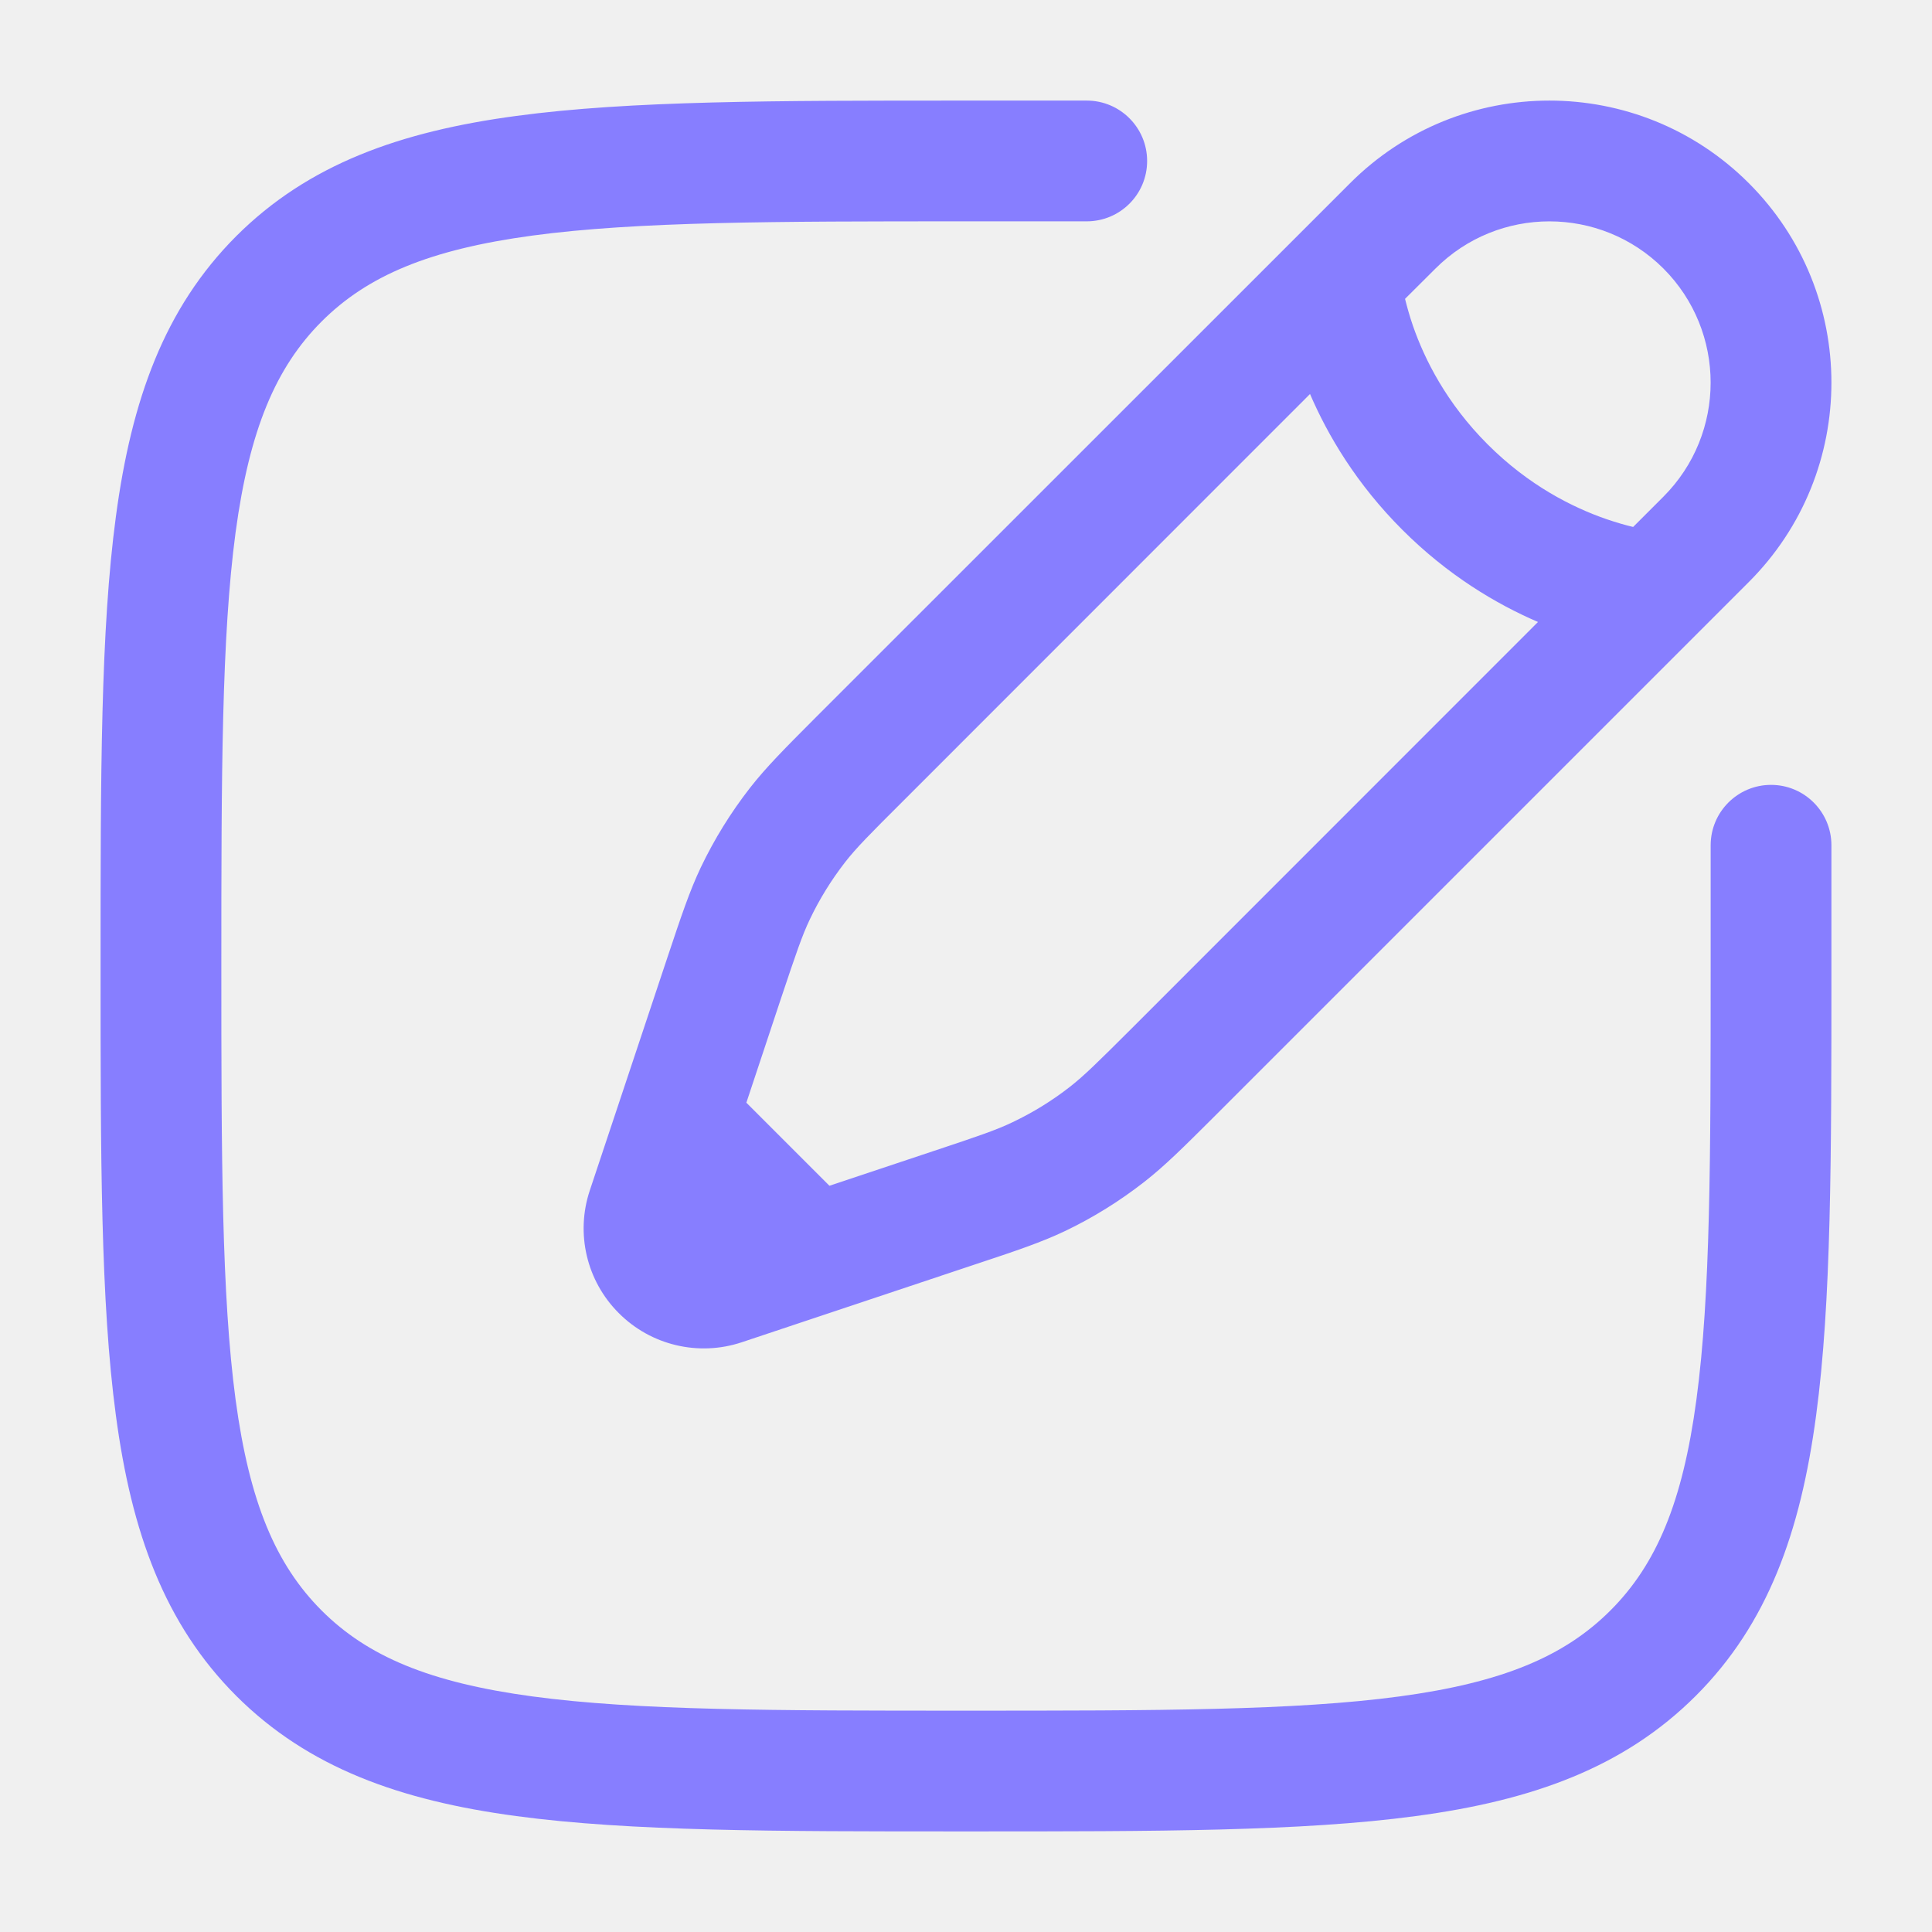
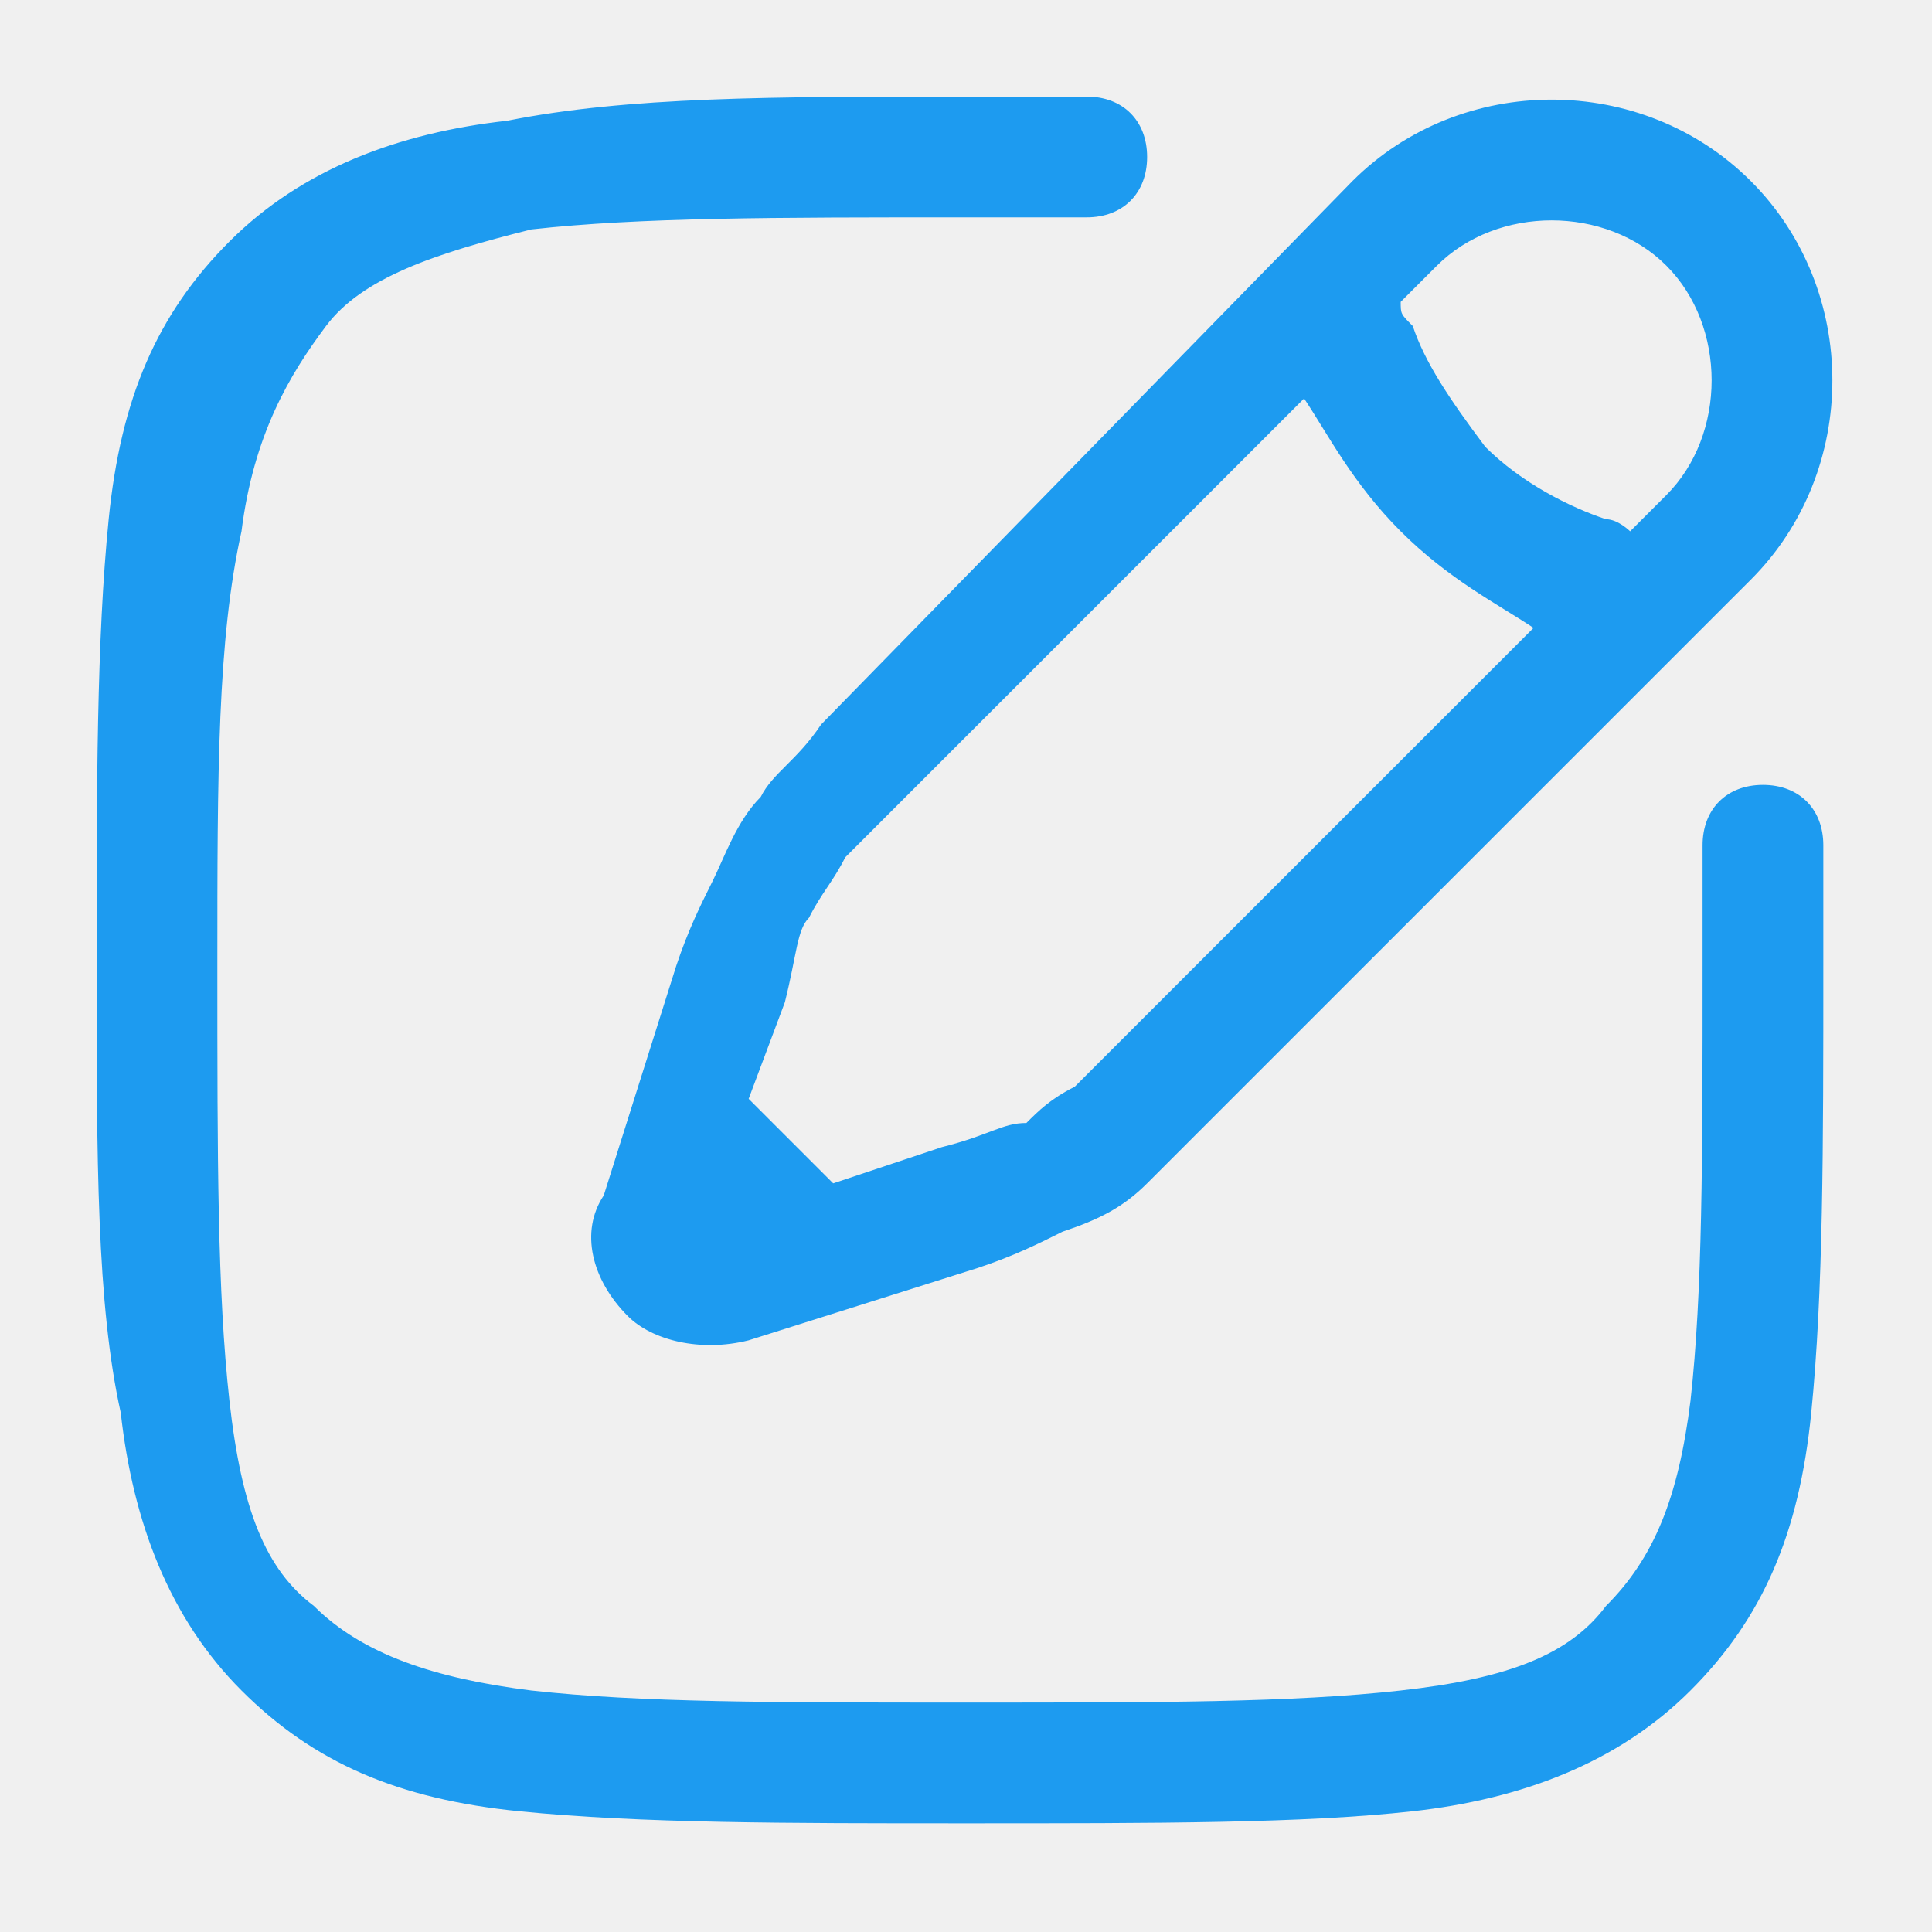
- <svg xmlns="http://www.w3.org/2000/svg" width="16" height="16" viewBox="0 0 16 16" fill="none">
-   <g clip-path="url(#clip0_993_5978)">
-     <path fill-rule="evenodd" clip-rule="evenodd" d="M7.962 0.833L9 0.833C9.276 0.833 9.5 1.057 9.5 1.333C9.5 1.61 9.276 1.833 9 1.833H8C6.415 1.833 5.276 1.834 4.409 1.951C3.557 2.066 3.043 2.283 2.663 2.663C2.284 3.043 2.066 3.557 1.951 4.409C1.835 5.276 1.833 6.415 1.833 8C1.833 9.586 1.835 10.724 1.951 11.591C2.066 12.443 2.284 12.957 2.663 13.337C3.043 13.717 3.557 13.934 4.409 14.049C5.276 14.166 6.415 14.167 8 14.167C9.586 14.167 10.725 14.166 11.591 14.049C12.443 13.934 12.957 13.717 13.337 13.337C13.717 12.957 13.935 12.443 14.049 11.591C14.166 10.724 14.167 9.586 14.167 8V7C14.167 6.724 14.391 6.5 14.667 6.5C14.943 6.5 15.167 6.724 15.167 7V8.038C15.167 9.577 15.167 10.783 15.04 11.724C14.911 12.687 14.641 13.447 14.044 14.044C13.447 14.64 12.688 14.911 11.724 15.04C10.783 15.167 9.577 15.167 8.038 15.167H7.962C6.423 15.167 5.217 15.167 4.276 15.04C3.313 14.911 2.553 14.64 1.956 14.044C1.36 13.447 1.089 12.687 0.96 11.724C0.833 10.783 0.833 9.577 0.833 8.038V7.962C0.833 6.423 0.833 5.217 0.96 4.276C1.089 3.313 1.36 2.553 1.956 1.956C2.553 1.36 3.313 1.089 4.276 0.96C5.217 0.833 6.423 0.833 7.962 0.833ZM11.181 1.517C12.092 0.605 13.571 0.605 14.483 1.517C15.395 2.429 15.395 3.908 14.483 4.82L10.051 9.252C9.803 9.499 9.648 9.654 9.475 9.789C9.271 9.948 9.051 10.085 8.818 10.196C8.62 10.29 8.411 10.36 8.079 10.47L6.143 11.116C5.786 11.235 5.391 11.142 5.125 10.875C4.858 10.609 4.765 10.215 4.885 9.857L5.53 7.921C5.641 7.589 5.71 7.381 5.804 7.183C5.916 6.949 6.052 6.729 6.211 6.525C6.346 6.352 6.501 6.197 6.748 5.949L11.181 1.517ZM13.776 2.224C13.254 1.703 12.409 1.703 11.888 2.224L11.636 2.475C11.652 2.539 11.673 2.616 11.702 2.7C11.798 2.976 11.979 3.339 12.32 3.68C12.662 4.022 13.024 4.202 13.3 4.298C13.385 4.327 13.461 4.349 13.525 4.364L13.776 4.113C14.297 3.591 14.297 2.746 13.776 2.224ZM12.737 5.151C12.393 5.003 11.992 4.766 11.613 4.387C11.234 4.008 10.997 3.607 10.849 3.263L7.479 6.634C7.201 6.911 7.092 7.021 6.999 7.14C6.885 7.287 6.787 7.445 6.707 7.613C6.642 7.749 6.593 7.895 6.468 8.268L6.181 9.132L6.869 9.82L7.732 9.532C8.105 9.408 8.252 9.358 8.387 9.293C8.555 9.213 8.714 9.115 8.86 9.001C8.979 8.908 9.089 8.799 9.367 8.522L12.737 5.151Z" fill="#877EFF" />
+ <svg xmlns="http://www.w3.org/2000/svg" xmlns:xlink="http://www.w3.org/1999/xlink" version="1.1" id="Layer_1" x="0px" y="0px" viewBox="0 0 16 16" style="enable-background:new 0 0 16 16;" xml:space="preserve">
+   <style type="text/css">
+ 	.st0{clip-path:url(#SVGID_00000051385301056684113970000005498528802563705735_);}
+ 	.st1{fill-rule:evenodd;clip-rule:evenodd;fill:#1D9BF0;}
+ </style>
+   <g>
+     <defs>
+       <rect id="SVGID_1_" width="16" height="16" />
+     </defs>
+     <clipPath id="SVGID_00000131329475642826403410000004980653816023469971_">
+       <use xlink:href="#SVGID_1_" style="overflow:visible;" />
+     </clipPath>
+     <g style="clip-path:url(#SVGID_00000131329475642826403410000004980653816023469971_);">
+       <path class="st1" d="M8,0.8h1c0.3,0,0.5,0.2,0.5,0.5c0,0.3-0.2,0.5-0.5,0.5H8c-1.6,0-2.7,0-3.6,0.1C3.6,2.1,3,2.3,2.7,2.7    S2.1,3.6,2,4.4C1.8,5.3,1.8,6.4,1.8,8s0,2.7,0.1,3.6c0.1,0.9,0.3,1.4,0.7,1.7C3,13.7,3.6,13.9,4.4,14c0.9,0.1,2,0.1,3.6,0.1    s2.7,0,3.6-0.1c0.9-0.1,1.4-0.3,1.7-0.7c0.4-0.4,0.6-0.9,0.7-1.7c0.1-0.9,0.1-2,0.1-3.6V7c0-0.3,0.2-0.5,0.5-0.5    c0.3,0,0.5,0.2,0.5,0.5v1c0,1.5,0,2.7-0.1,3.7c-0.1,1-0.4,1.7-1,2.3c-0.6,0.6-1.4,0.9-2.3,1c-0.9,0.1-2.1,0.1-3.7,0.1H8    c-1.5,0-2.7,0-3.7-0.1c-1-0.1-1.7-0.4-2.3-1c-0.6-0.6-0.9-1.4-1-2.3C0.8,10.8,0.8,9.6,0.8,8V8c0-1.5,0-2.7,0.1-3.7    c0.1-1,0.4-1.7,1-2.3s1.4-0.9,2.3-1C5.2,0.8,6.4,0.8,8,0.8z M11.2,1.5c0.9-0.9,2.4-0.9,3.3,0c0.9,0.9,0.9,2.4,0,3.3l-4.4,4.4    C9.8,9.5,9.6,9.7,9.5,9.8c-0.2,0.2-0.4,0.3-0.7,0.4c-0.2,0.1-0.4,0.2-0.7,0.3l-1.9,0.6c-0.4,0.1-0.8,0-1-0.2    c-0.3-0.3-0.4-0.7-0.2-1l0.6-1.9c0.1-0.3,0.2-0.5,0.3-0.7c0.1-0.2,0.2-0.5,0.4-0.7c0.1-0.2,0.3-0.3,0.5-0.6L11.2,1.5z M13.8,2.2    c-0.5-0.5-1.4-0.5-1.9,0l-0.3,0.3c0,0.1,0,0.1,0.1,0.2c0.1,0.3,0.3,0.6,0.6,1c0.3,0.3,0.7,0.5,1,0.6c0.1,0,0.2,0.1,0.2,0.1    l0.3-0.3C14.3,3.6,14.3,2.7,13.8,2.2z M12.7,5.2C12.4,5,12,4.8,11.6,4.4C11.2,4,11,3.6,10.8,3.3L7.5,6.6C7.2,6.9,7.1,7,7,7.1    C6.9,7.3,6.8,7.4,6.7,7.6C6.6,7.7,6.6,7.9,6.5,8.3L6.2,9.1l0.7,0.7l0.9-0.3c0.4-0.1,0.5-0.2,0.7-0.2C8.6,9.2,8.7,9.1,8.9,9    C9,8.9,9.1,8.8,9.4,8.5L12.7,5.2z" />
+     </g>
  </g>
-   <defs>
-     <clipPath id="clip0_993_5978">
-       <rect width="16" height="16" fill="white" />
-     </clipPath>
-   </defs>
</svg>
